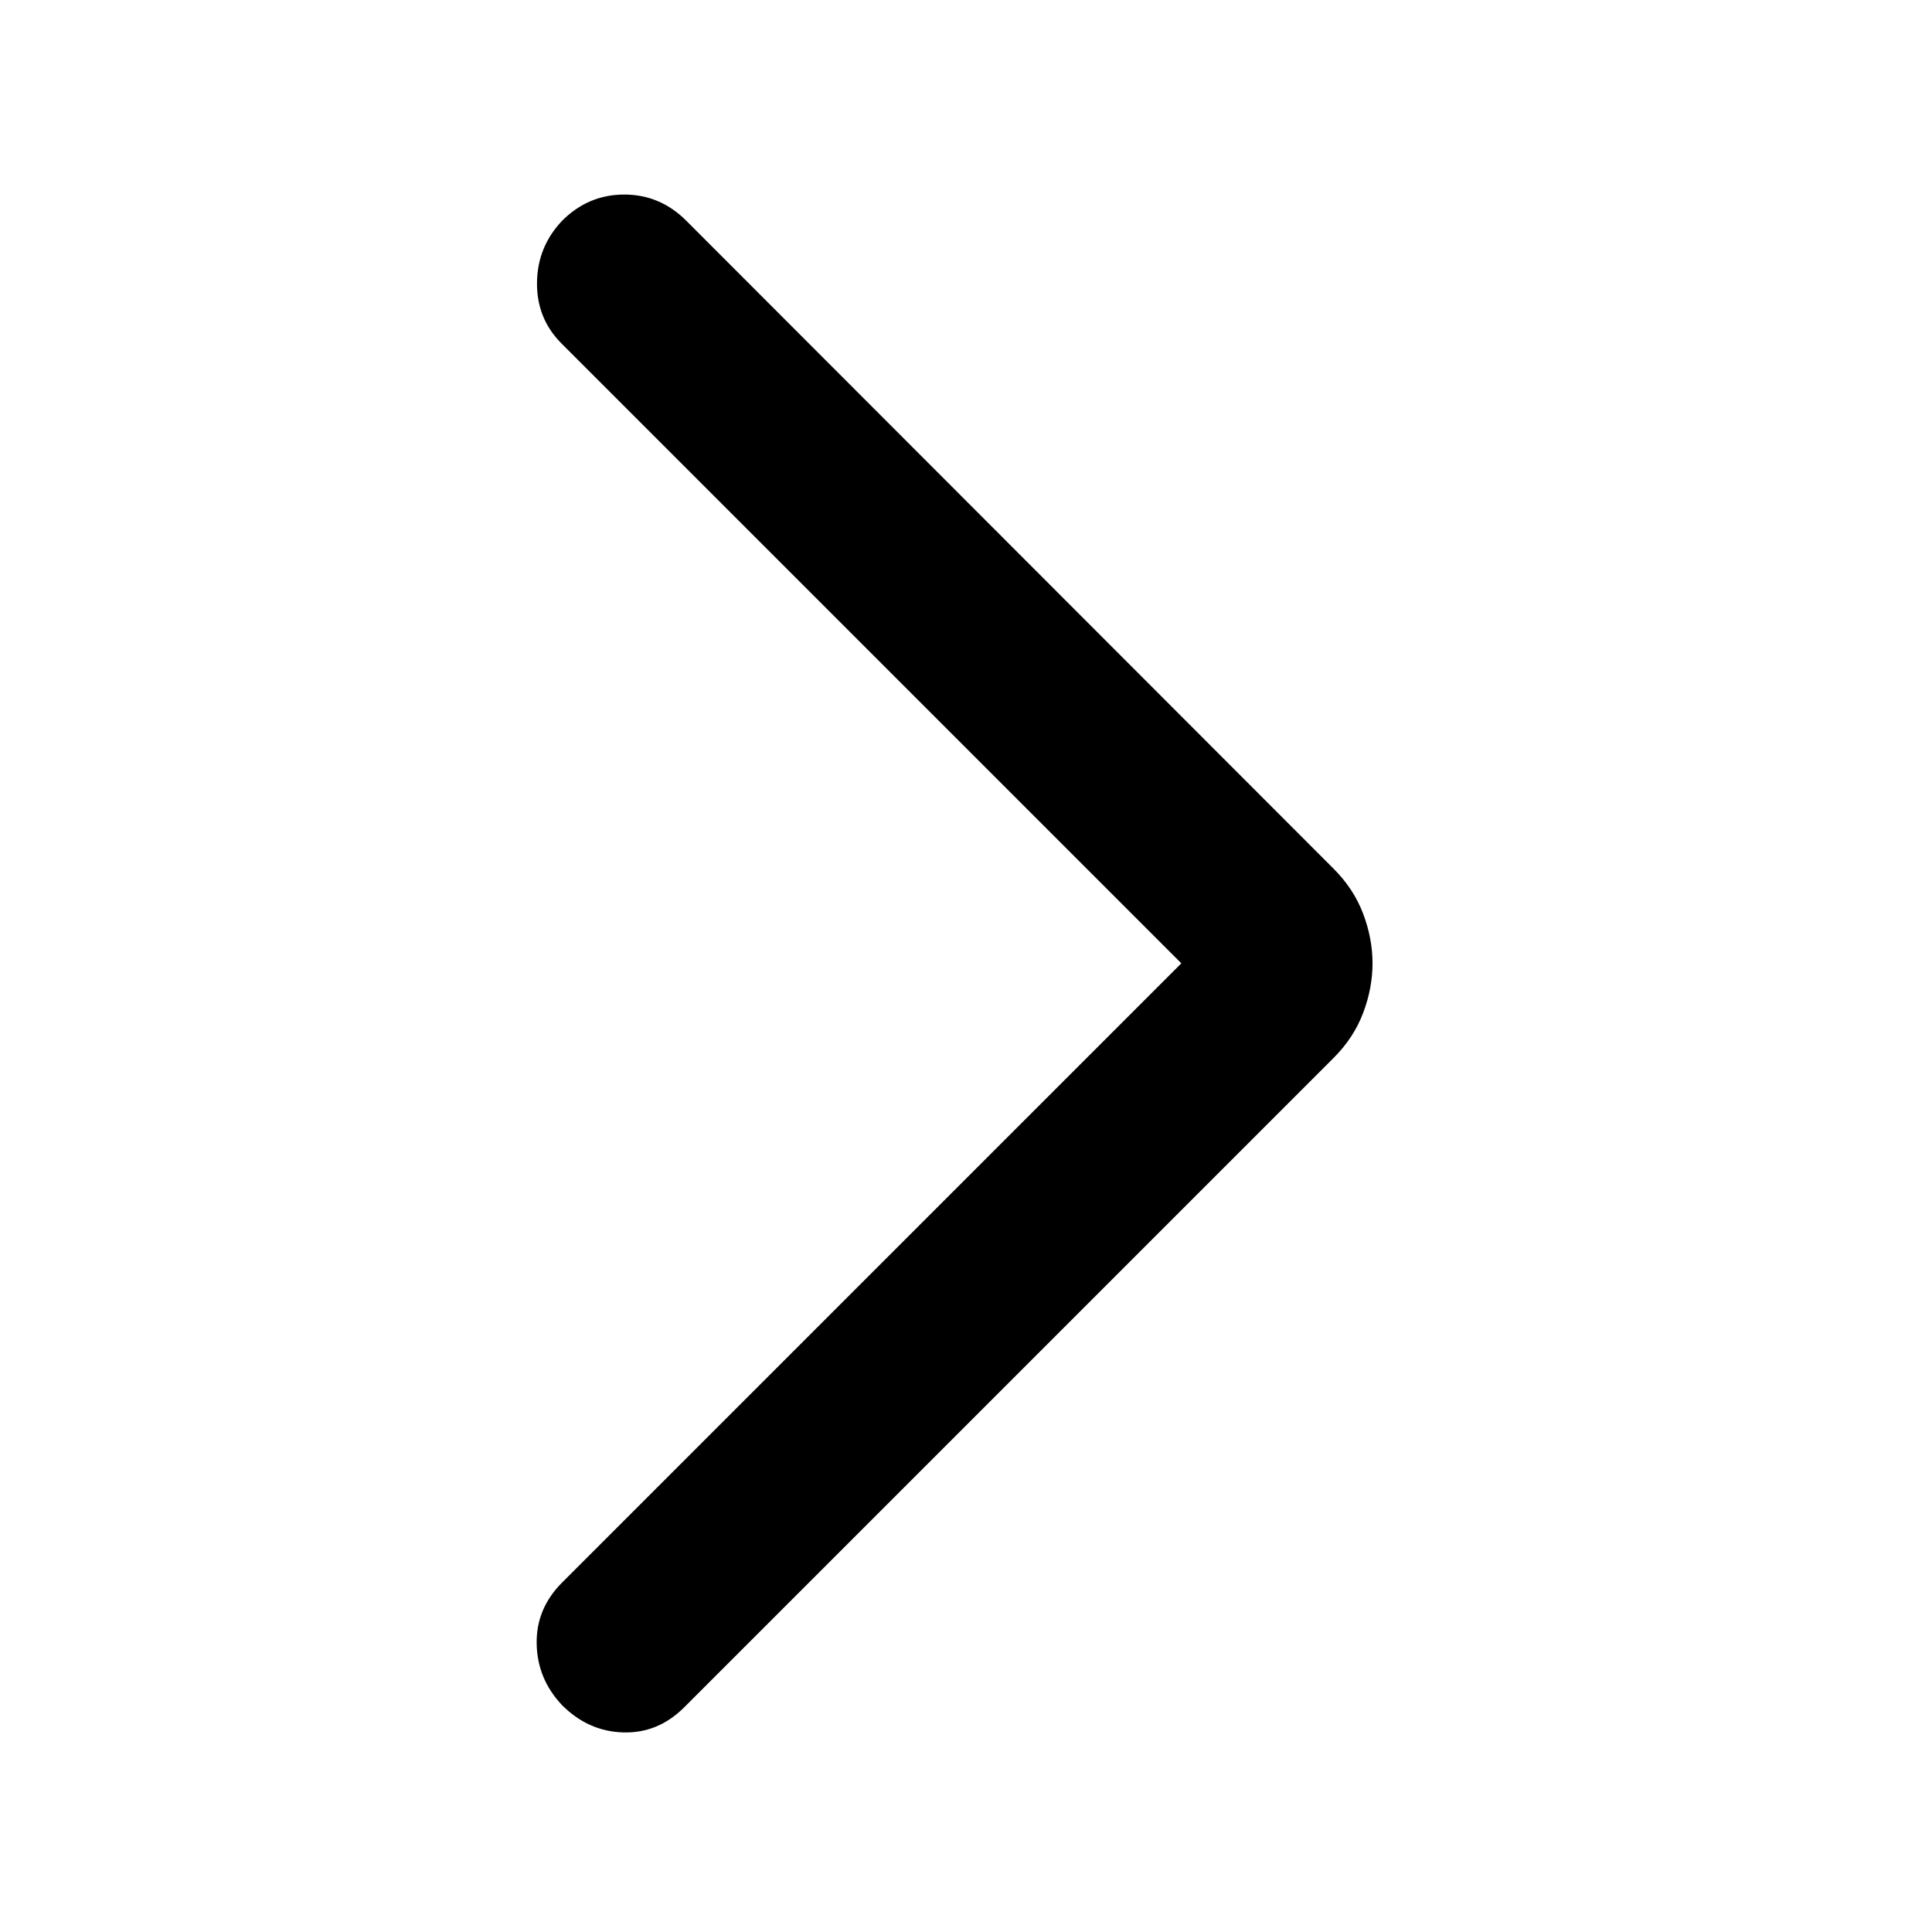
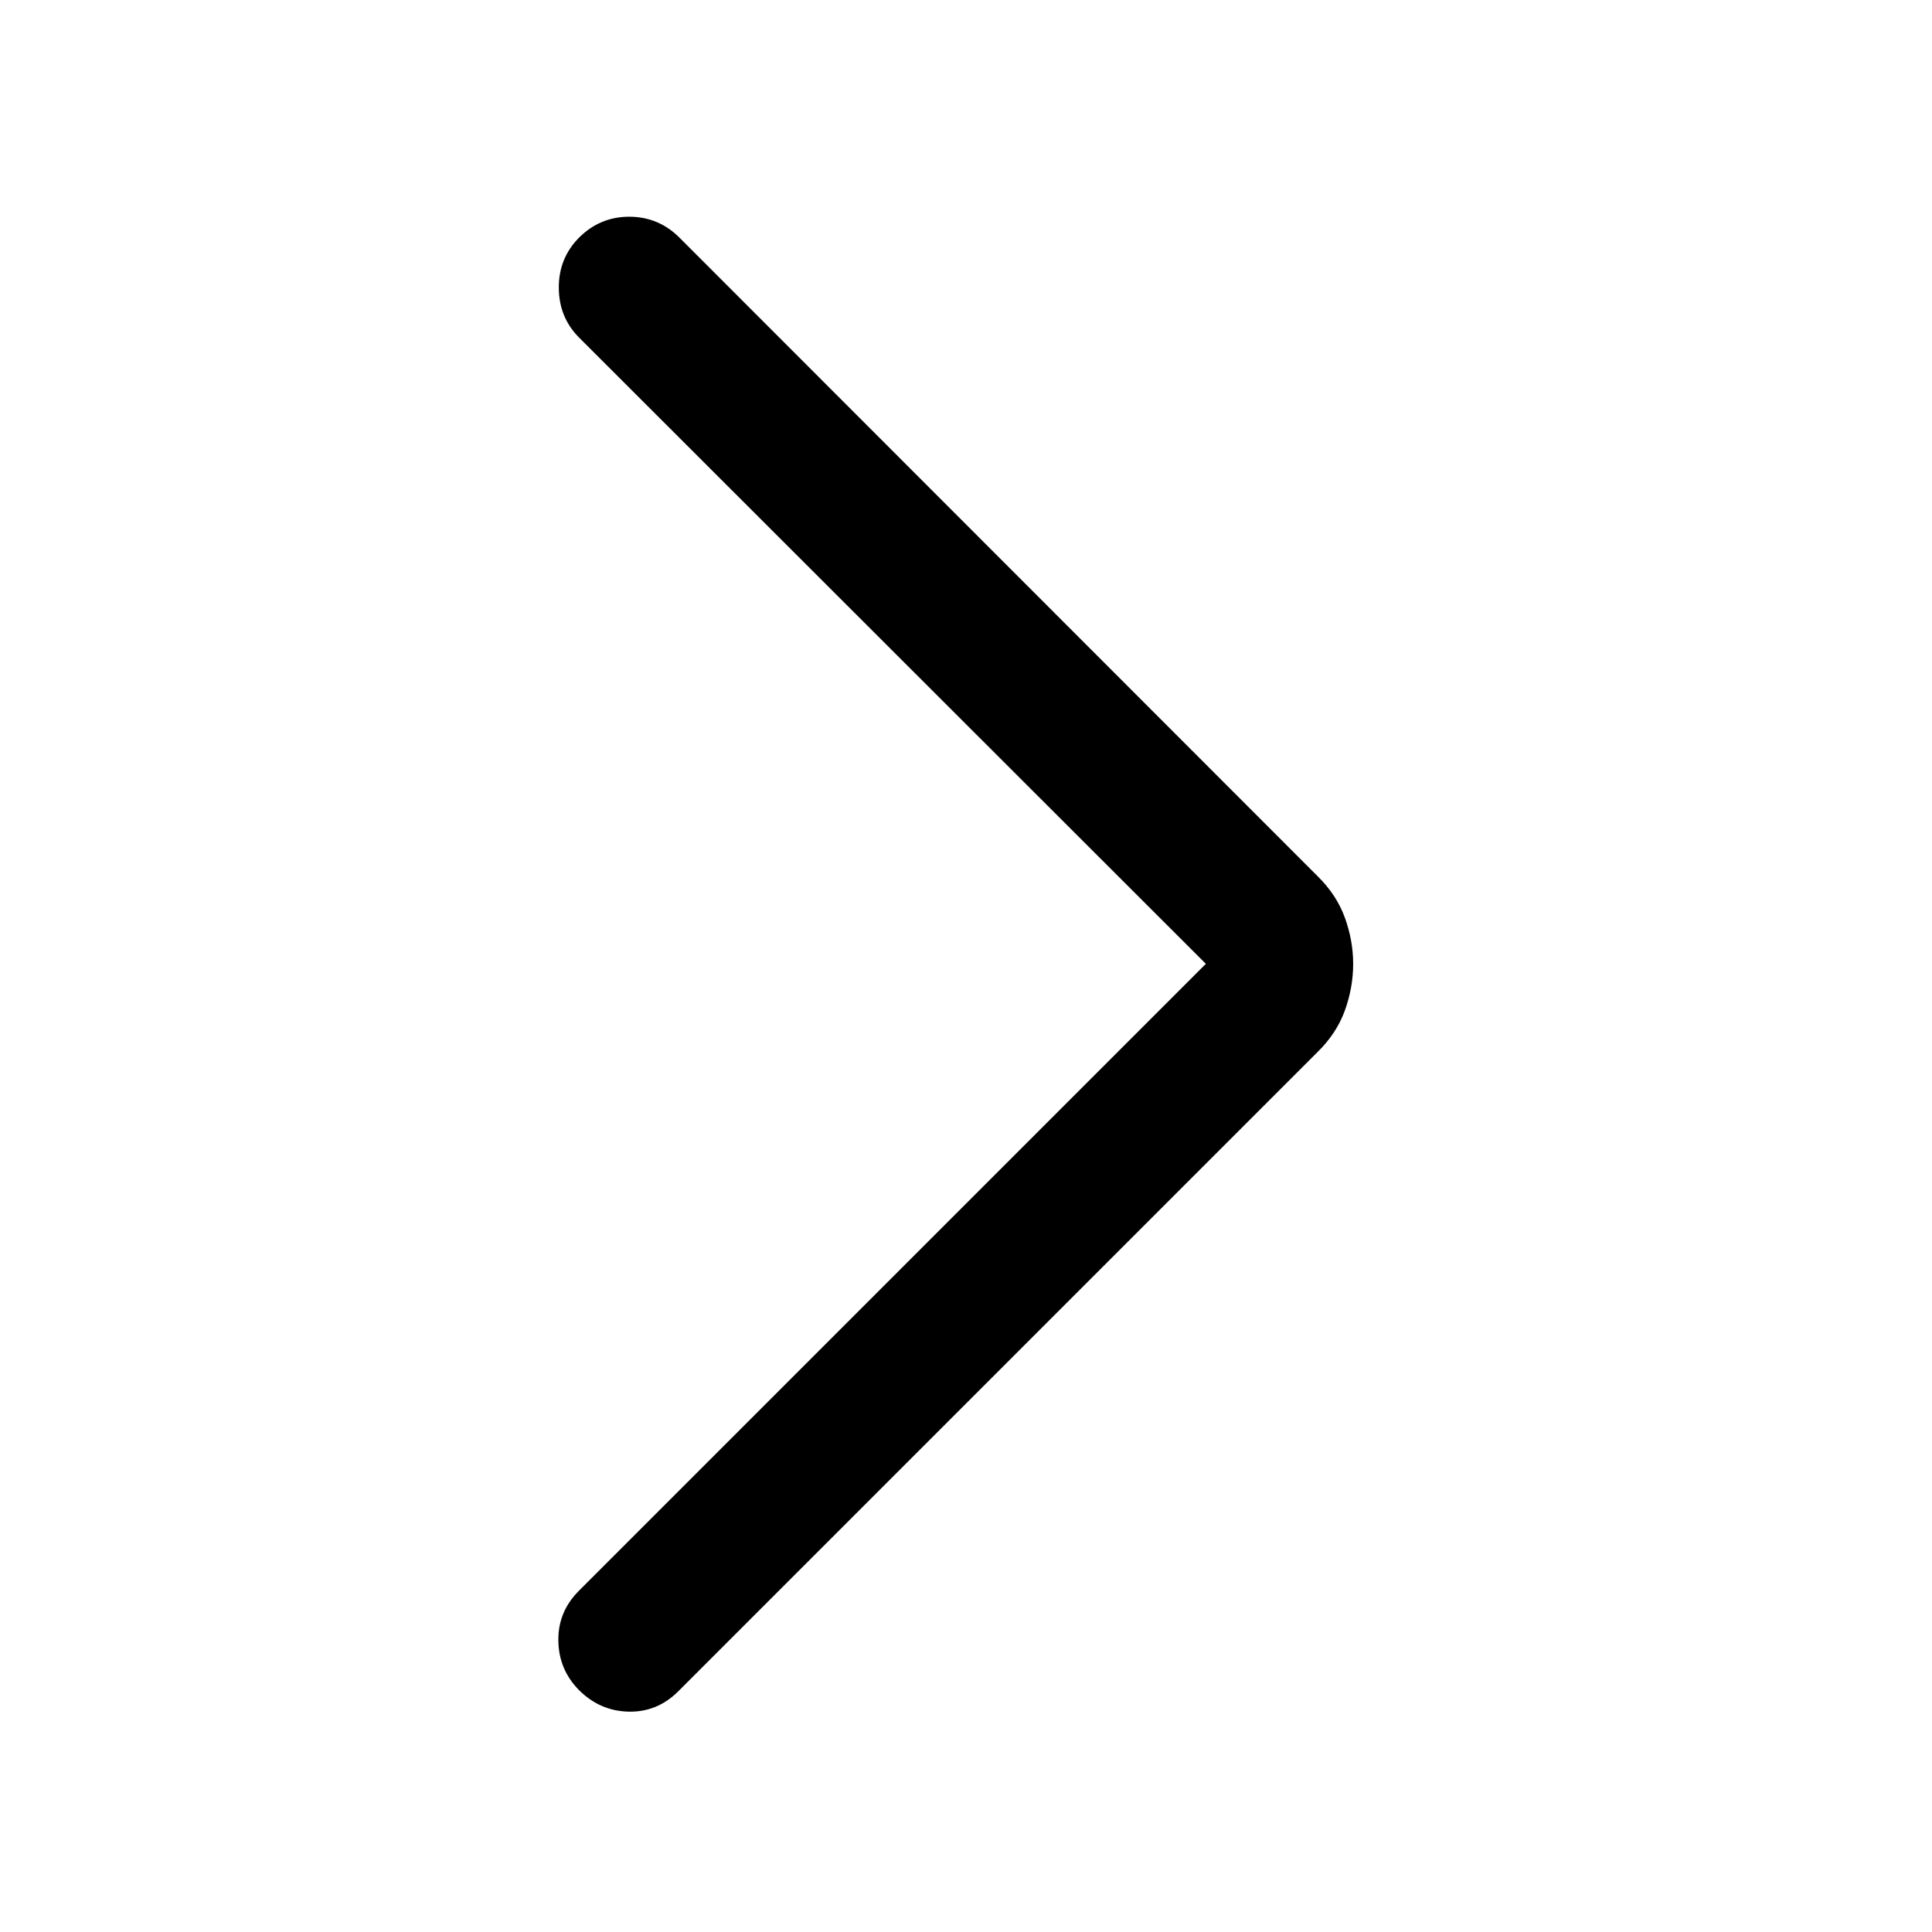
<svg xmlns="http://www.w3.org/2000/svg" height="40px" viewBox="0 -960 960 960" width="40px" fill="#000000">
-   <path d="m587-481.33-308-308q-12.33-12.34-12.17-30.17.17-17.83 12.5-30.83 13-13 30.84-13 17.83 0 30.83 13l321.67 322q10 10 14.66 22.33 4.67 12.33 4.67 24.67 0 12.33-4.67 24.66-4.66 12.34-14.66 22.34L340-111.67q-13 13-30.33 12.5-17.34-.5-30.34-13.5-12.33-13-12.66-30.5-.34-17.5 12.66-30.5L587-481.33Z" />
+   <path d="M599.18-481.08 287.46-792.54q-9.77-10.02-9.79-24.59-.03-14.56 10-24.74 10.43-10.44 25-10.44 14.56 0 25 10.44l316.79 317q9.62 9.36 13.77 20.79 4.15 11.44 4.15 23 0 11.82-4.15 23.26-4.15 11.44-13.77 20.79L337.05-119.62q-10.43 10.44-24.69 10.13-14.26-.31-24.69-10.74-10.03-10.18-10.23-24.54-.21-14.36 10.23-24.79l311.51-311.52Z" />
</svg>
